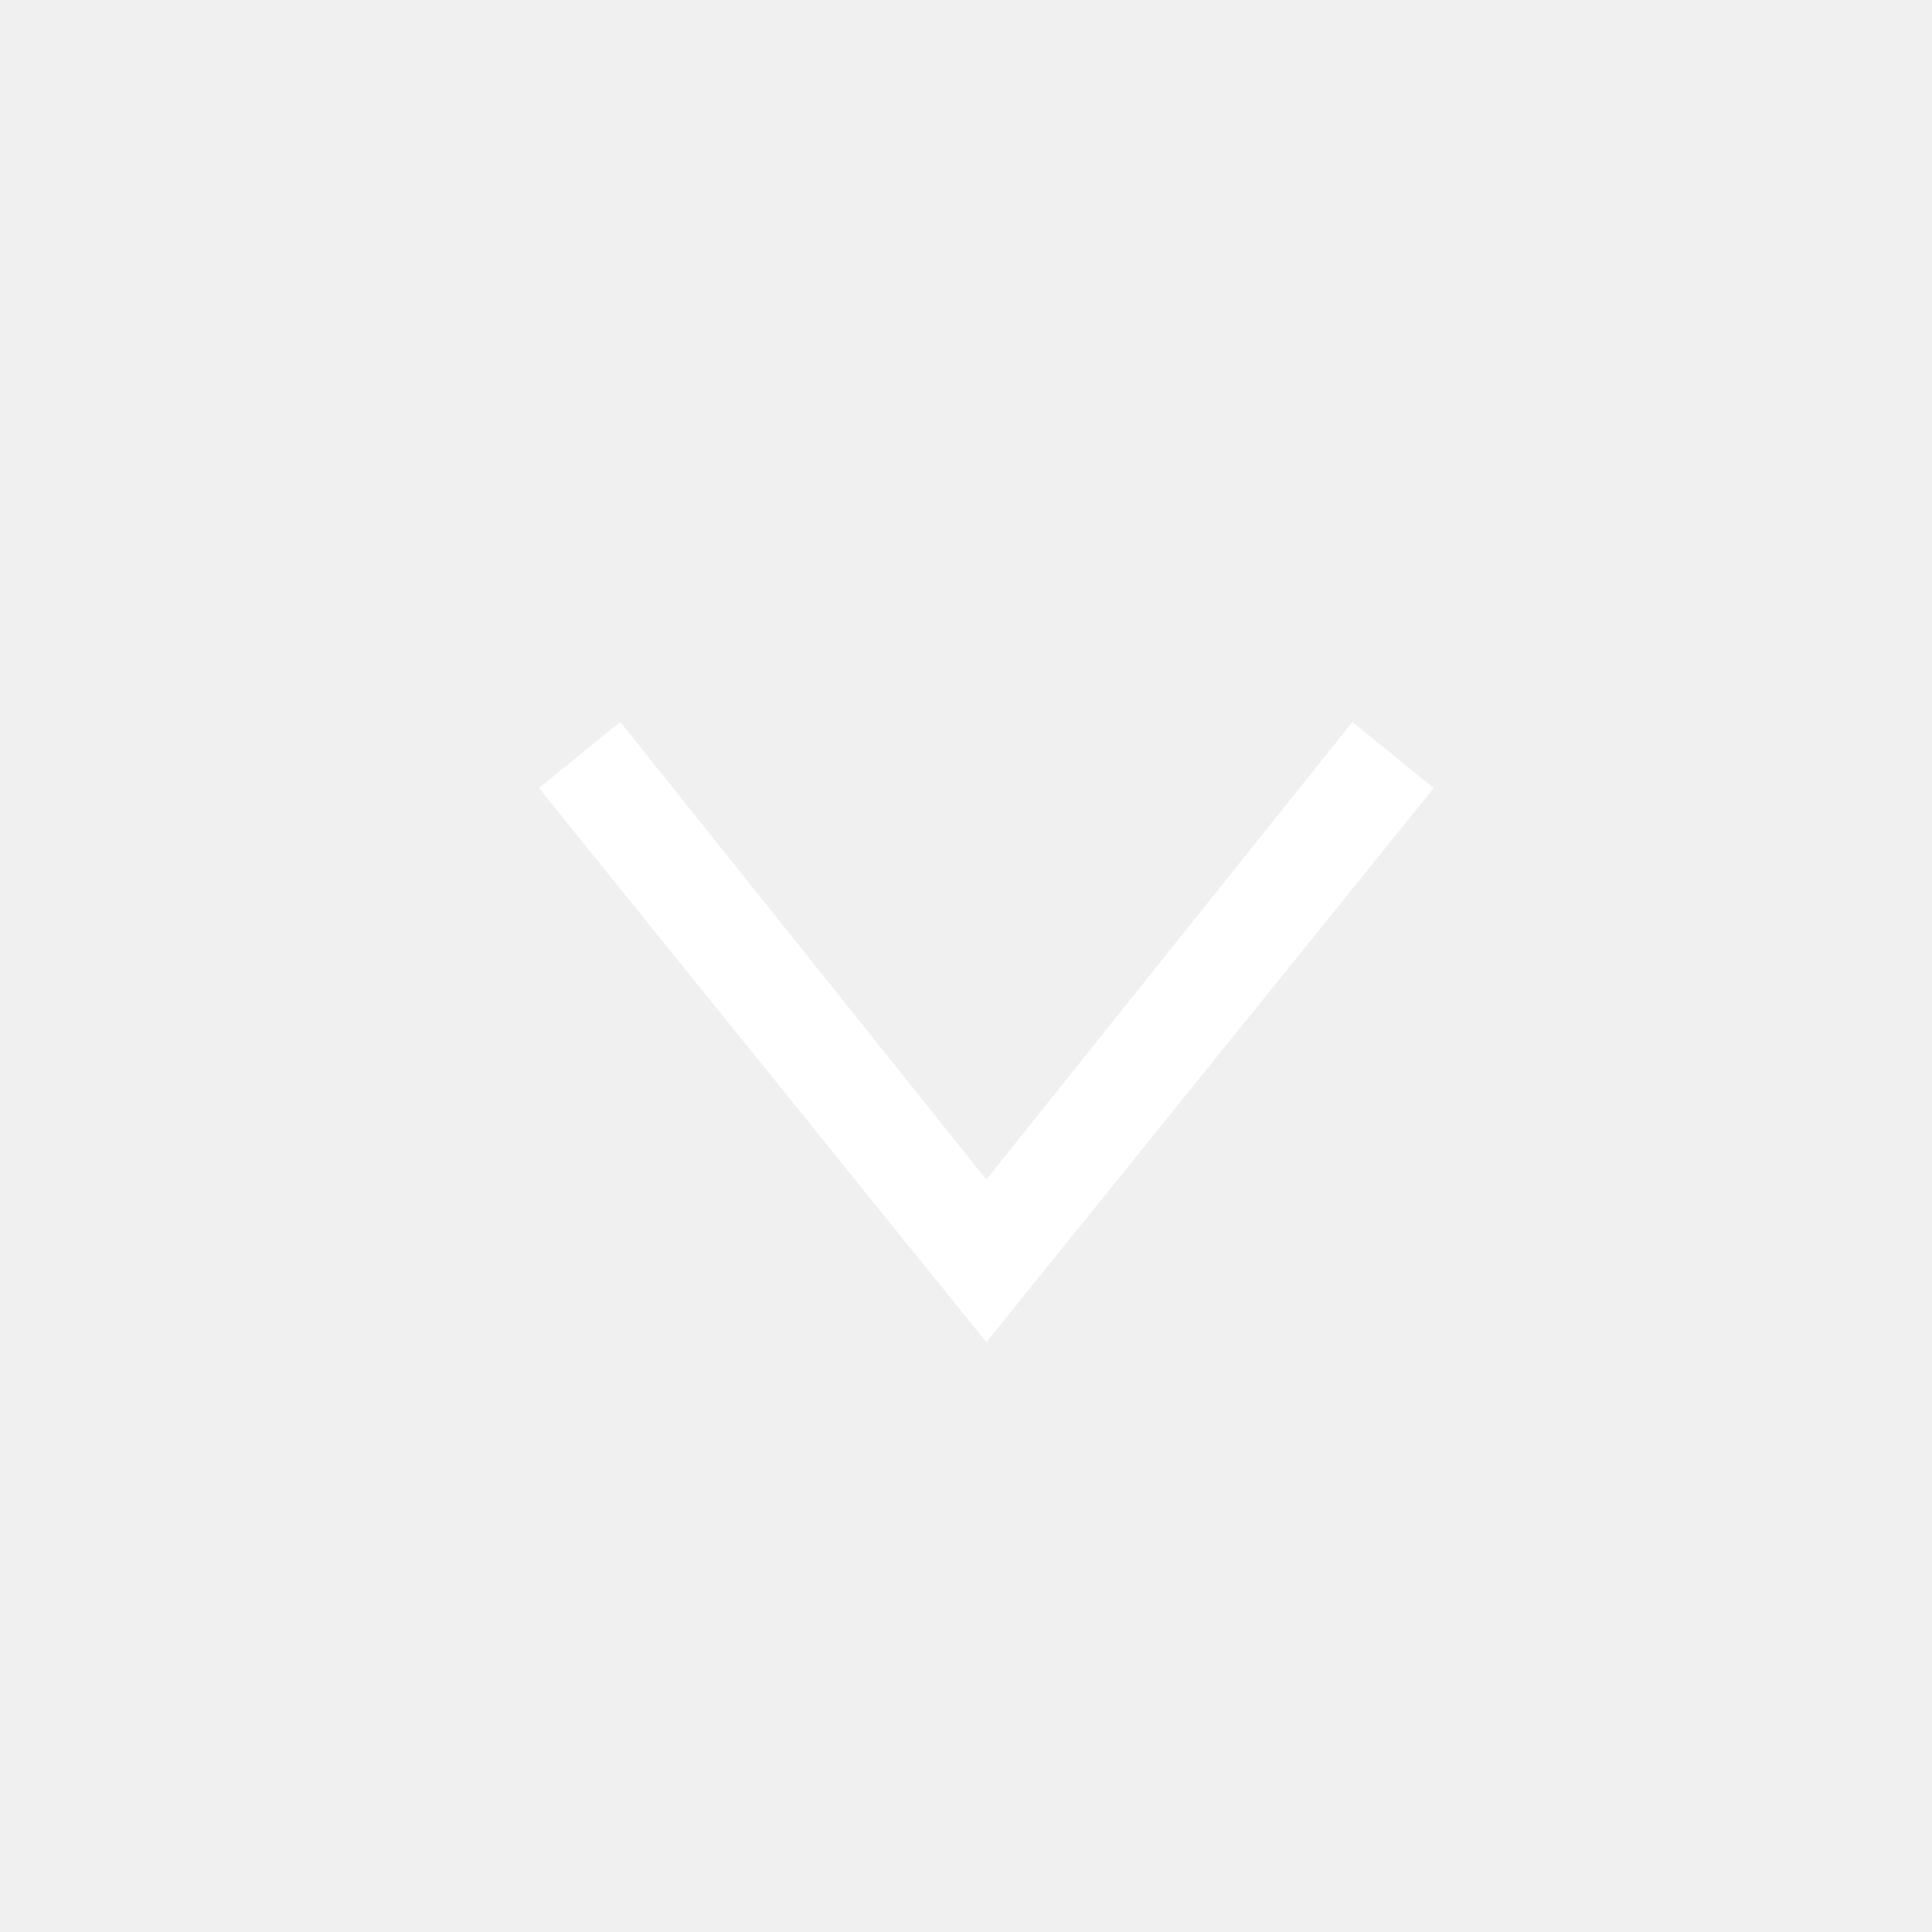
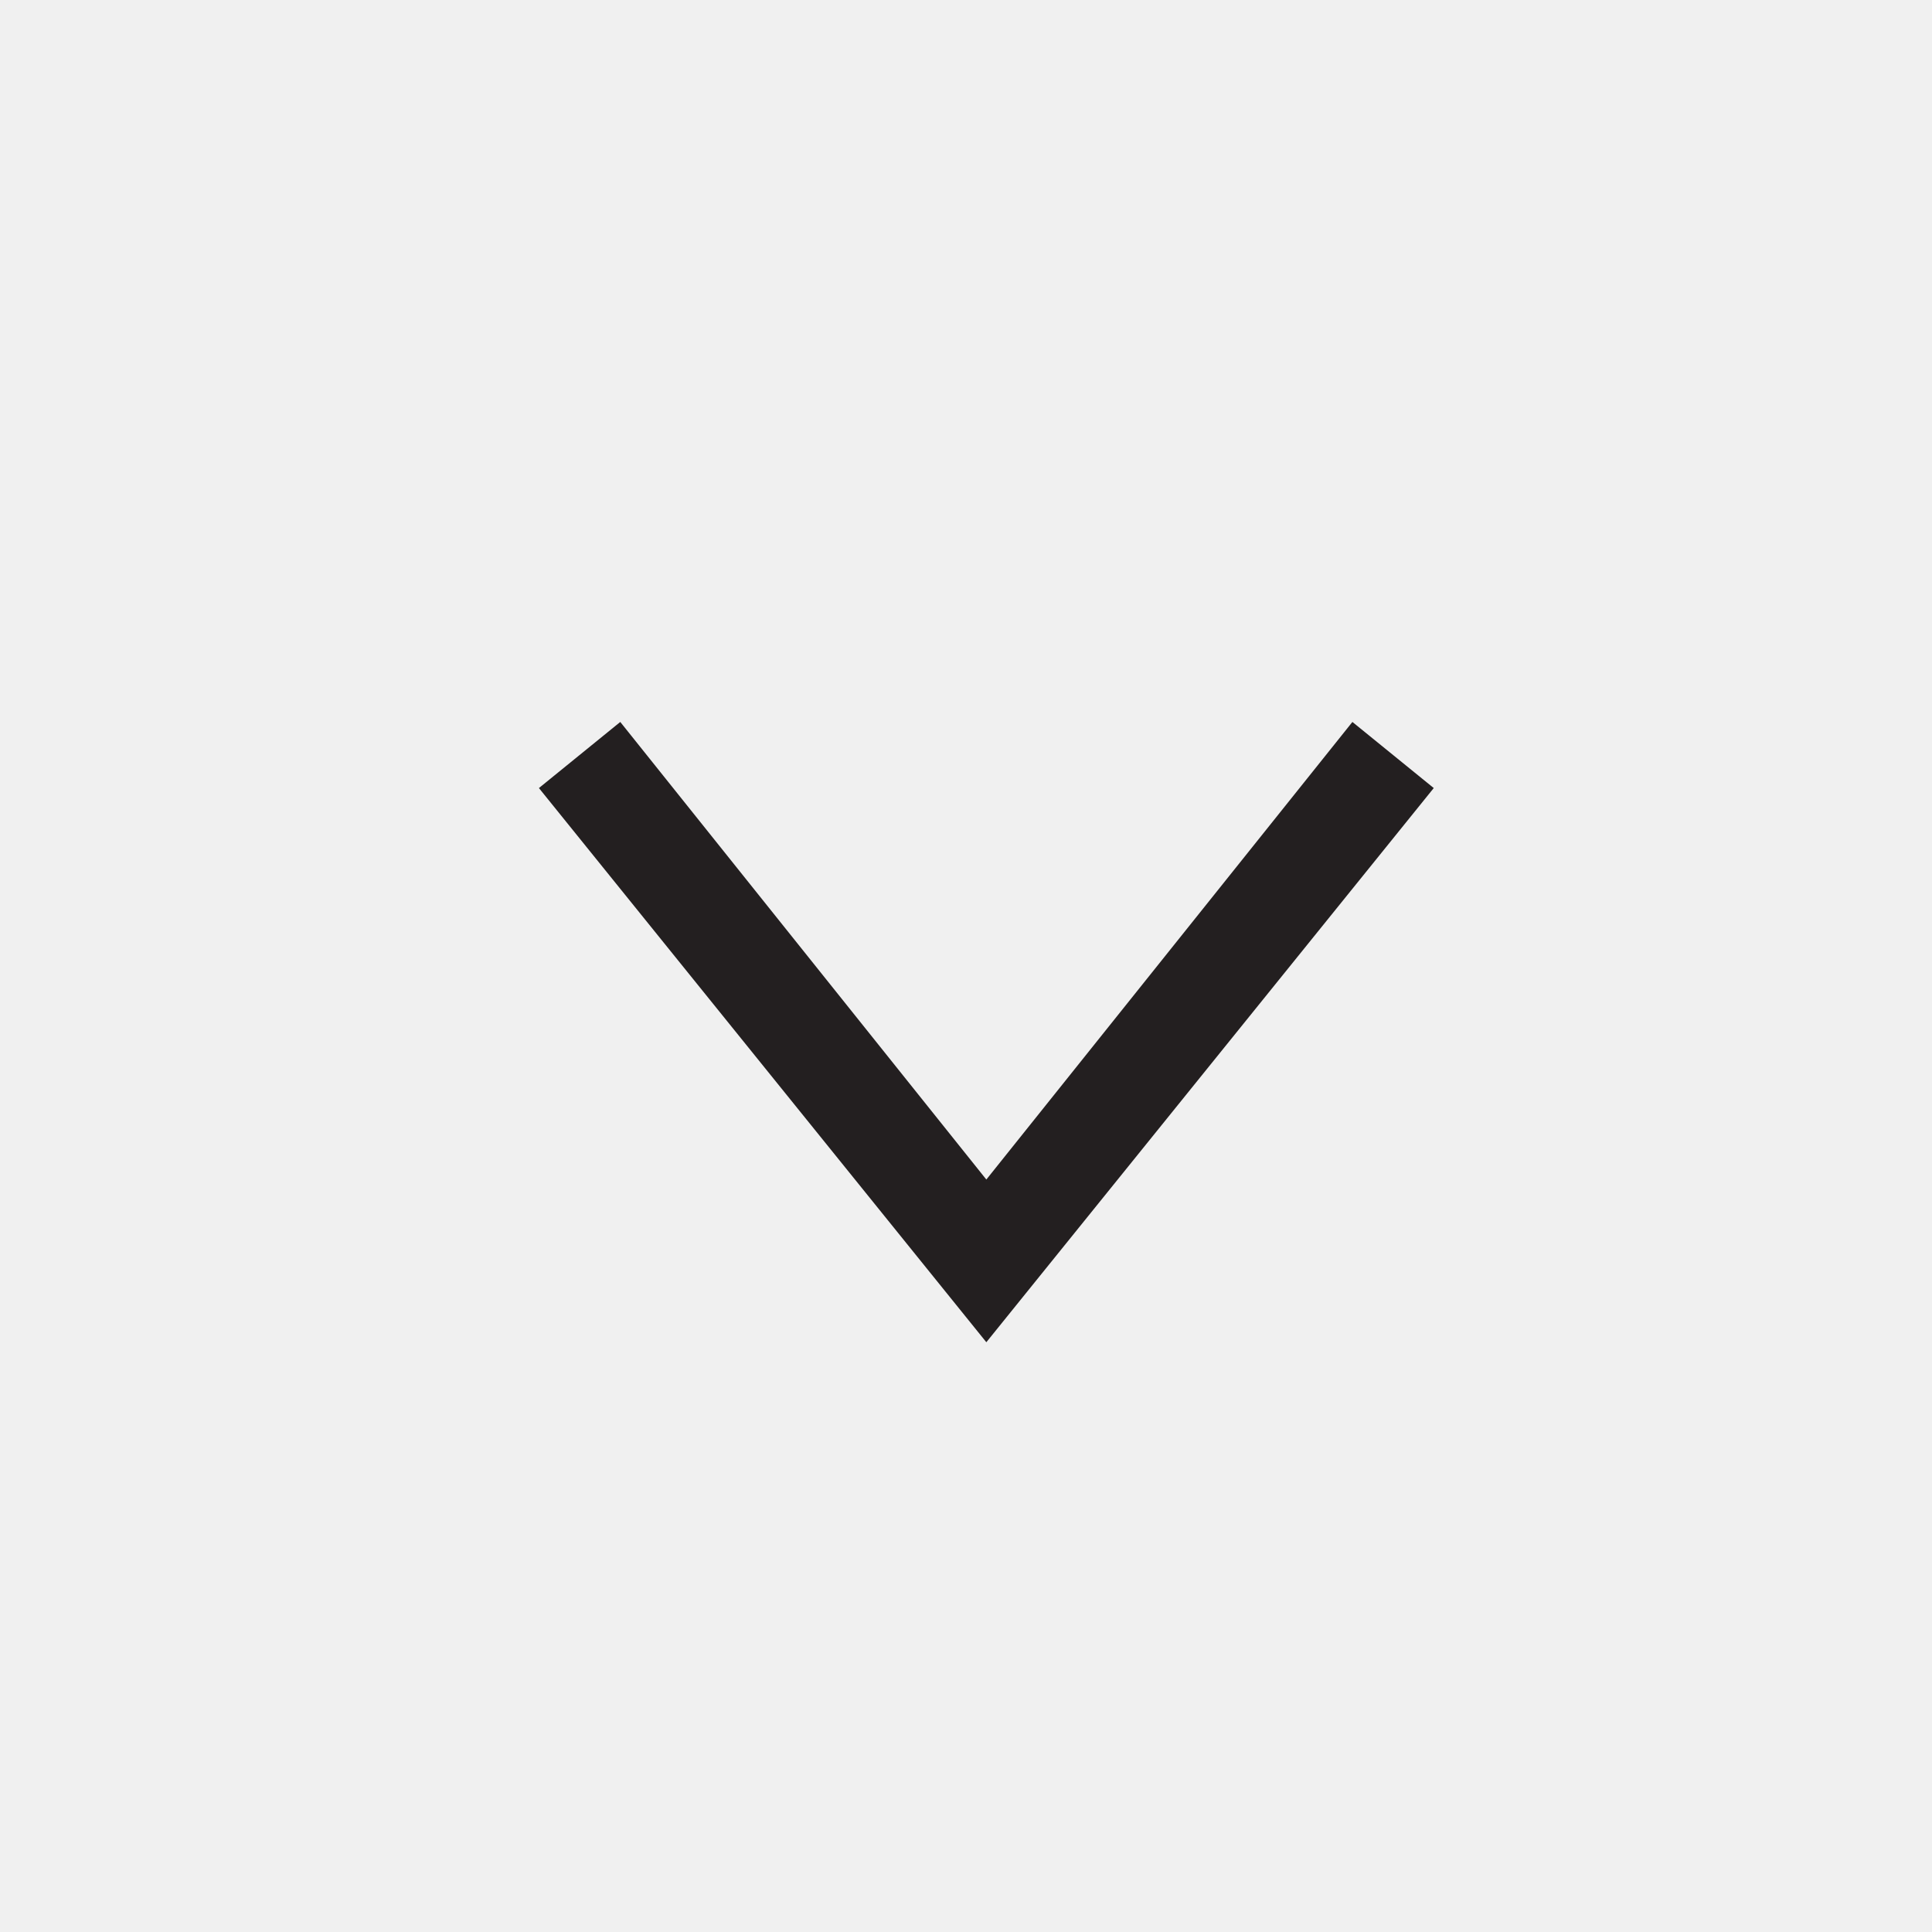
<svg xmlns="http://www.w3.org/2000/svg" version="1.1" id="Layer_1" x="0px" y="0px" viewBox="0 0 38 38" style="enable-background:new 0 0 38 38;" xml:space="preserve">
  <style type="text/css">
- 	.scrolldown{fill:#fff;}
+ 	.st0{fill:#231F20;}
</style>
-   <polygon class="scrolldown" points="28.2,15.5 26.6,14.2 19.4,23.2 12.2,14.2 10.6,15.5 19.4,26.4 " />
+   <polygon class="st0" points="28.2,15.5 26.6,14.2 19.4,23.2 12.2,14.2 10.6,15.5 19.4,26.4 " />
</svg>
